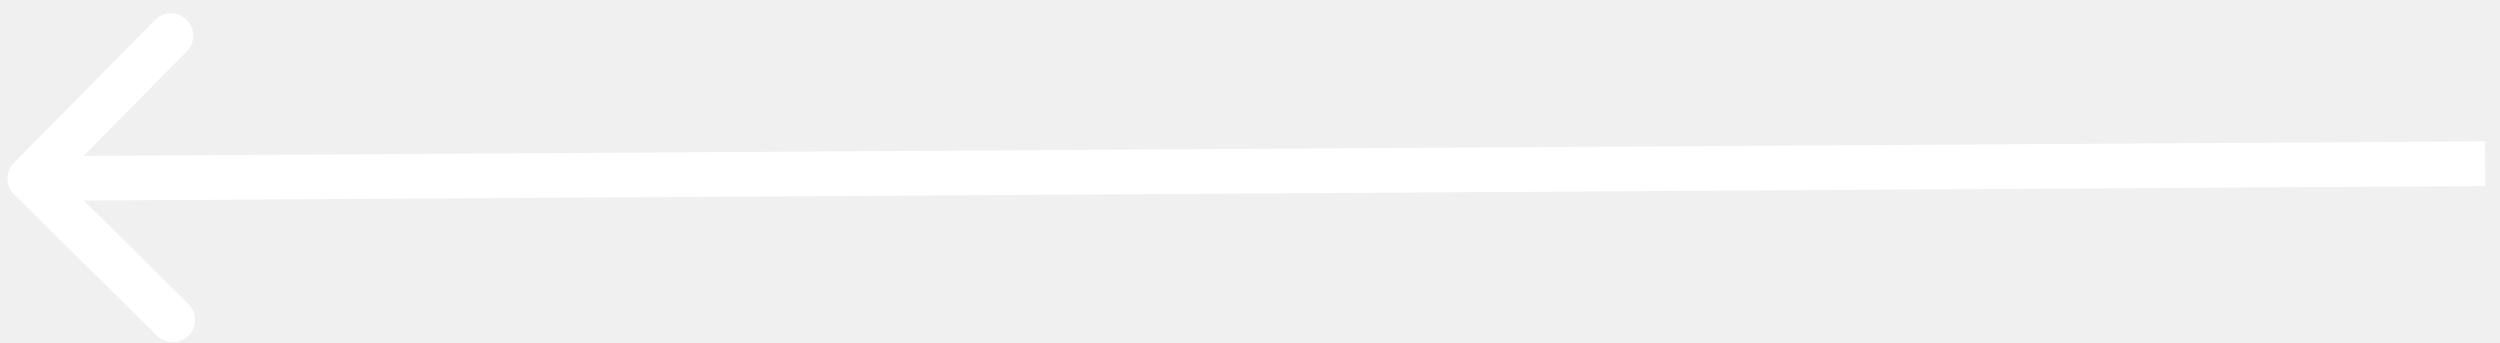
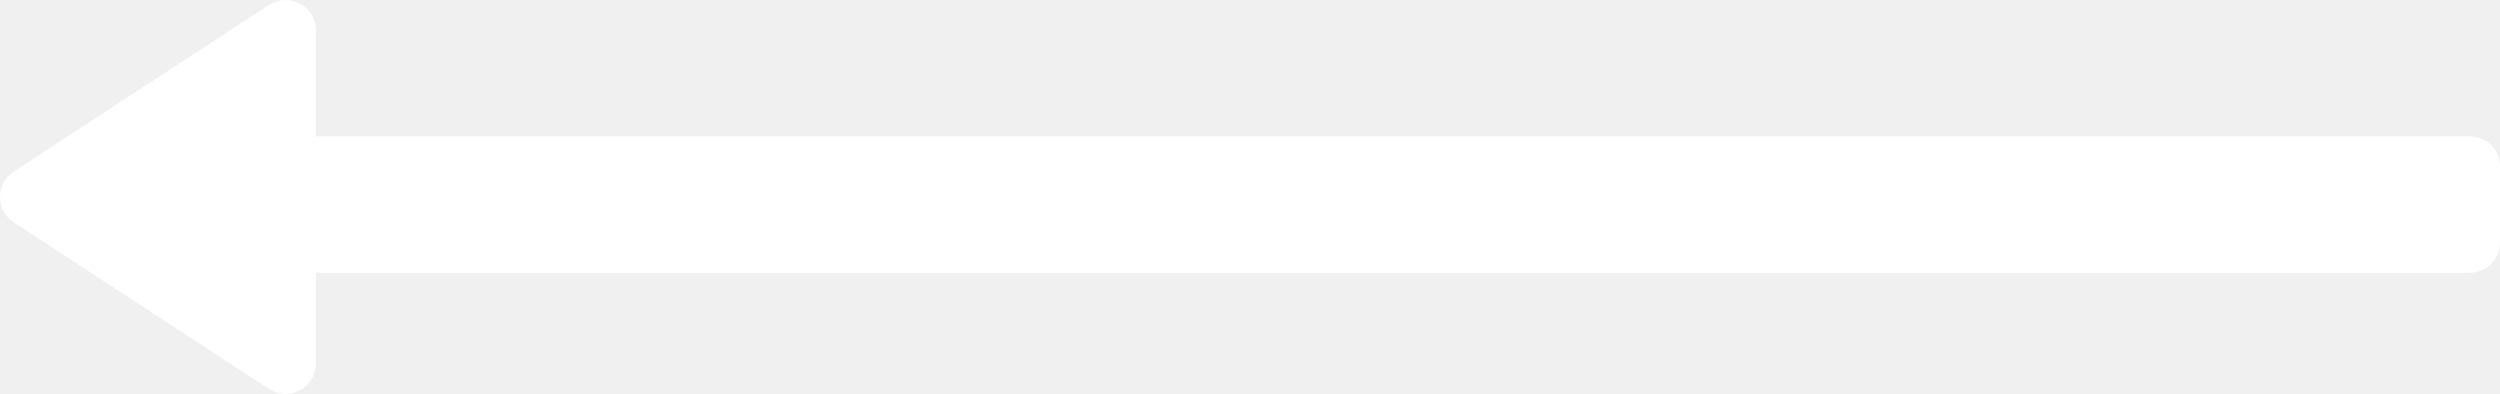
- <svg xmlns="http://www.w3.org/2000/svg" width="168" height="23" viewBox="0 0 168 23" fill="none">
-   <path d="M0.946 13.067C0.356 12.485 0.351 11.535 0.933 10.946L10.421 1.342C11.003 0.753 11.953 0.747 12.542 1.329C13.131 1.912 13.137 2.861 12.555 3.451L4.121 11.987L12.658 20.421C13.247 21.003 13.253 21.953 12.671 22.542C12.088 23.131 11.139 23.137 10.549 22.555L0.946 13.067ZM167.009 12.5L2.009 13.5L1.991 10.5L166.991 9.5L167.009 12.5Z" fill="white" />
+ <svg xmlns="http://www.w3.org/2000/svg" width="165" height="26" viewBox="0 0 165 26" fill="none">
+   <path fill-rule="evenodd" clip-rule="evenodd" d="M0.907 14.674C-0.302 13.884 -0.302 12.113 0.907 11.324L17.753 0.329C19.083 -0.54 20.846 0.415 20.846 2.003V9H163C164.105 9 165 9.895 165 11V16C165 17.105 164.105 18 163 18H20.846V23.994C20.846 25.583 19.083 26.537 17.753 25.669L0.907 14.674Z" fill="white" />
</svg>
